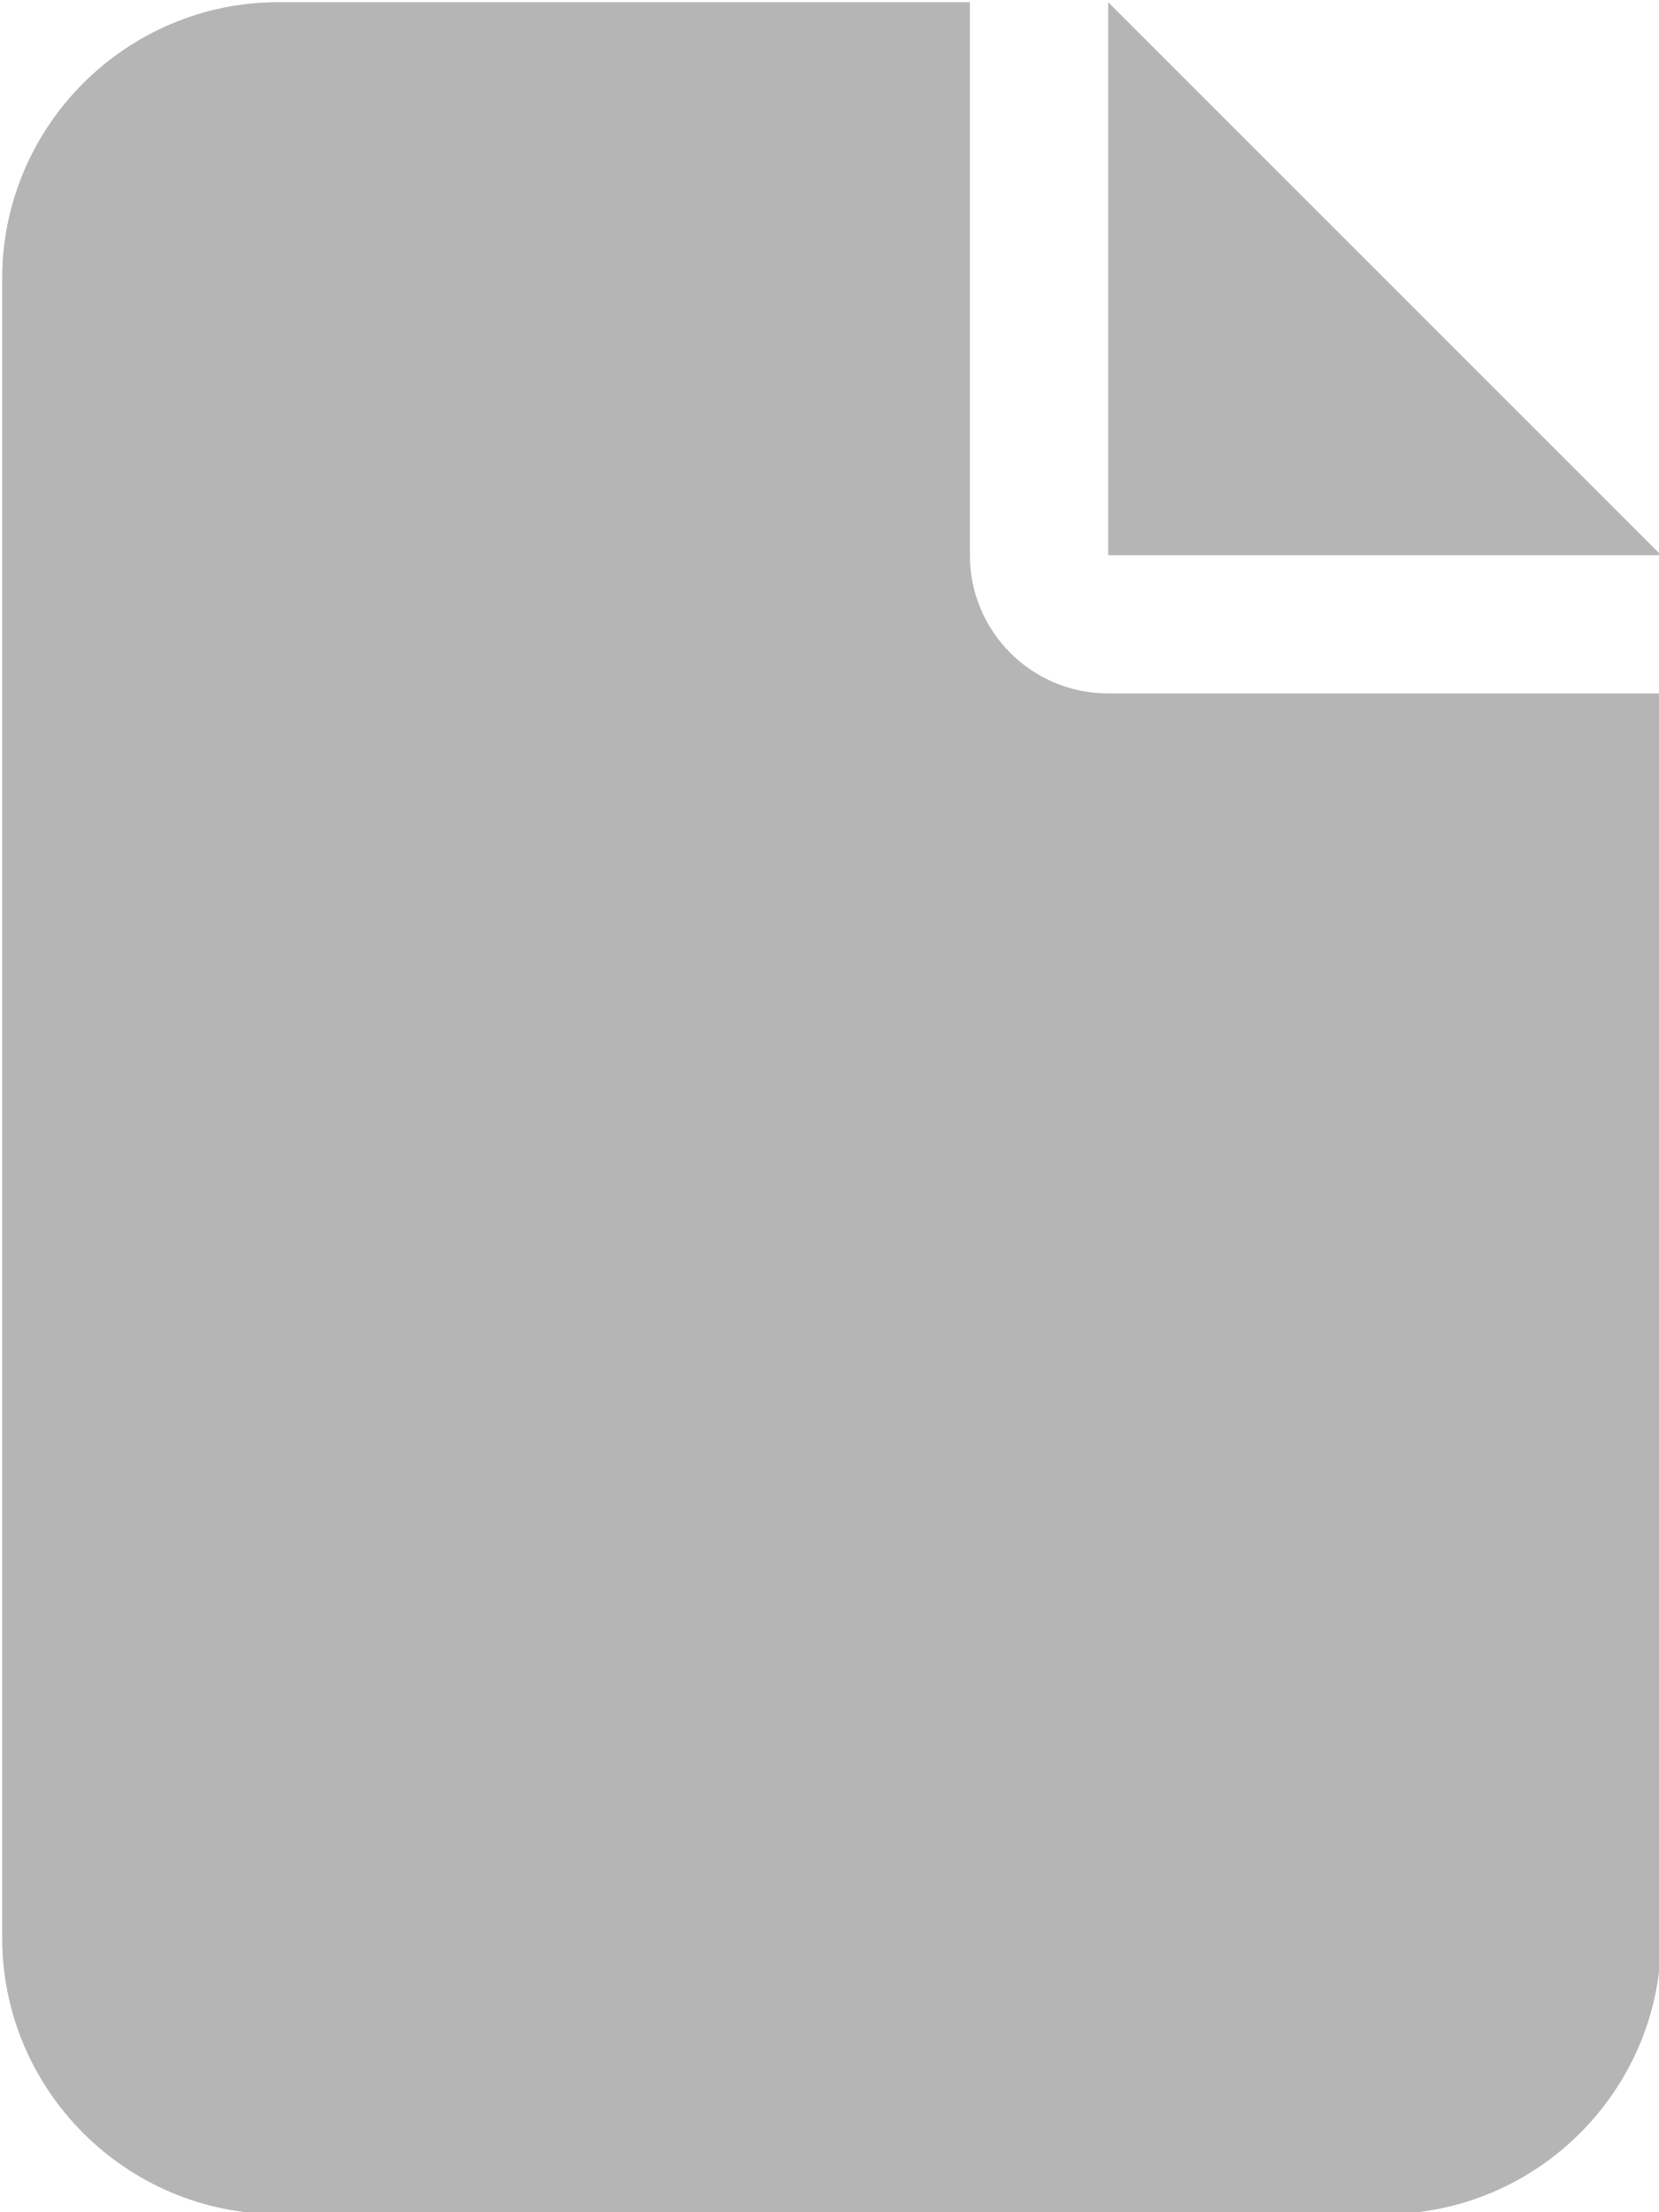
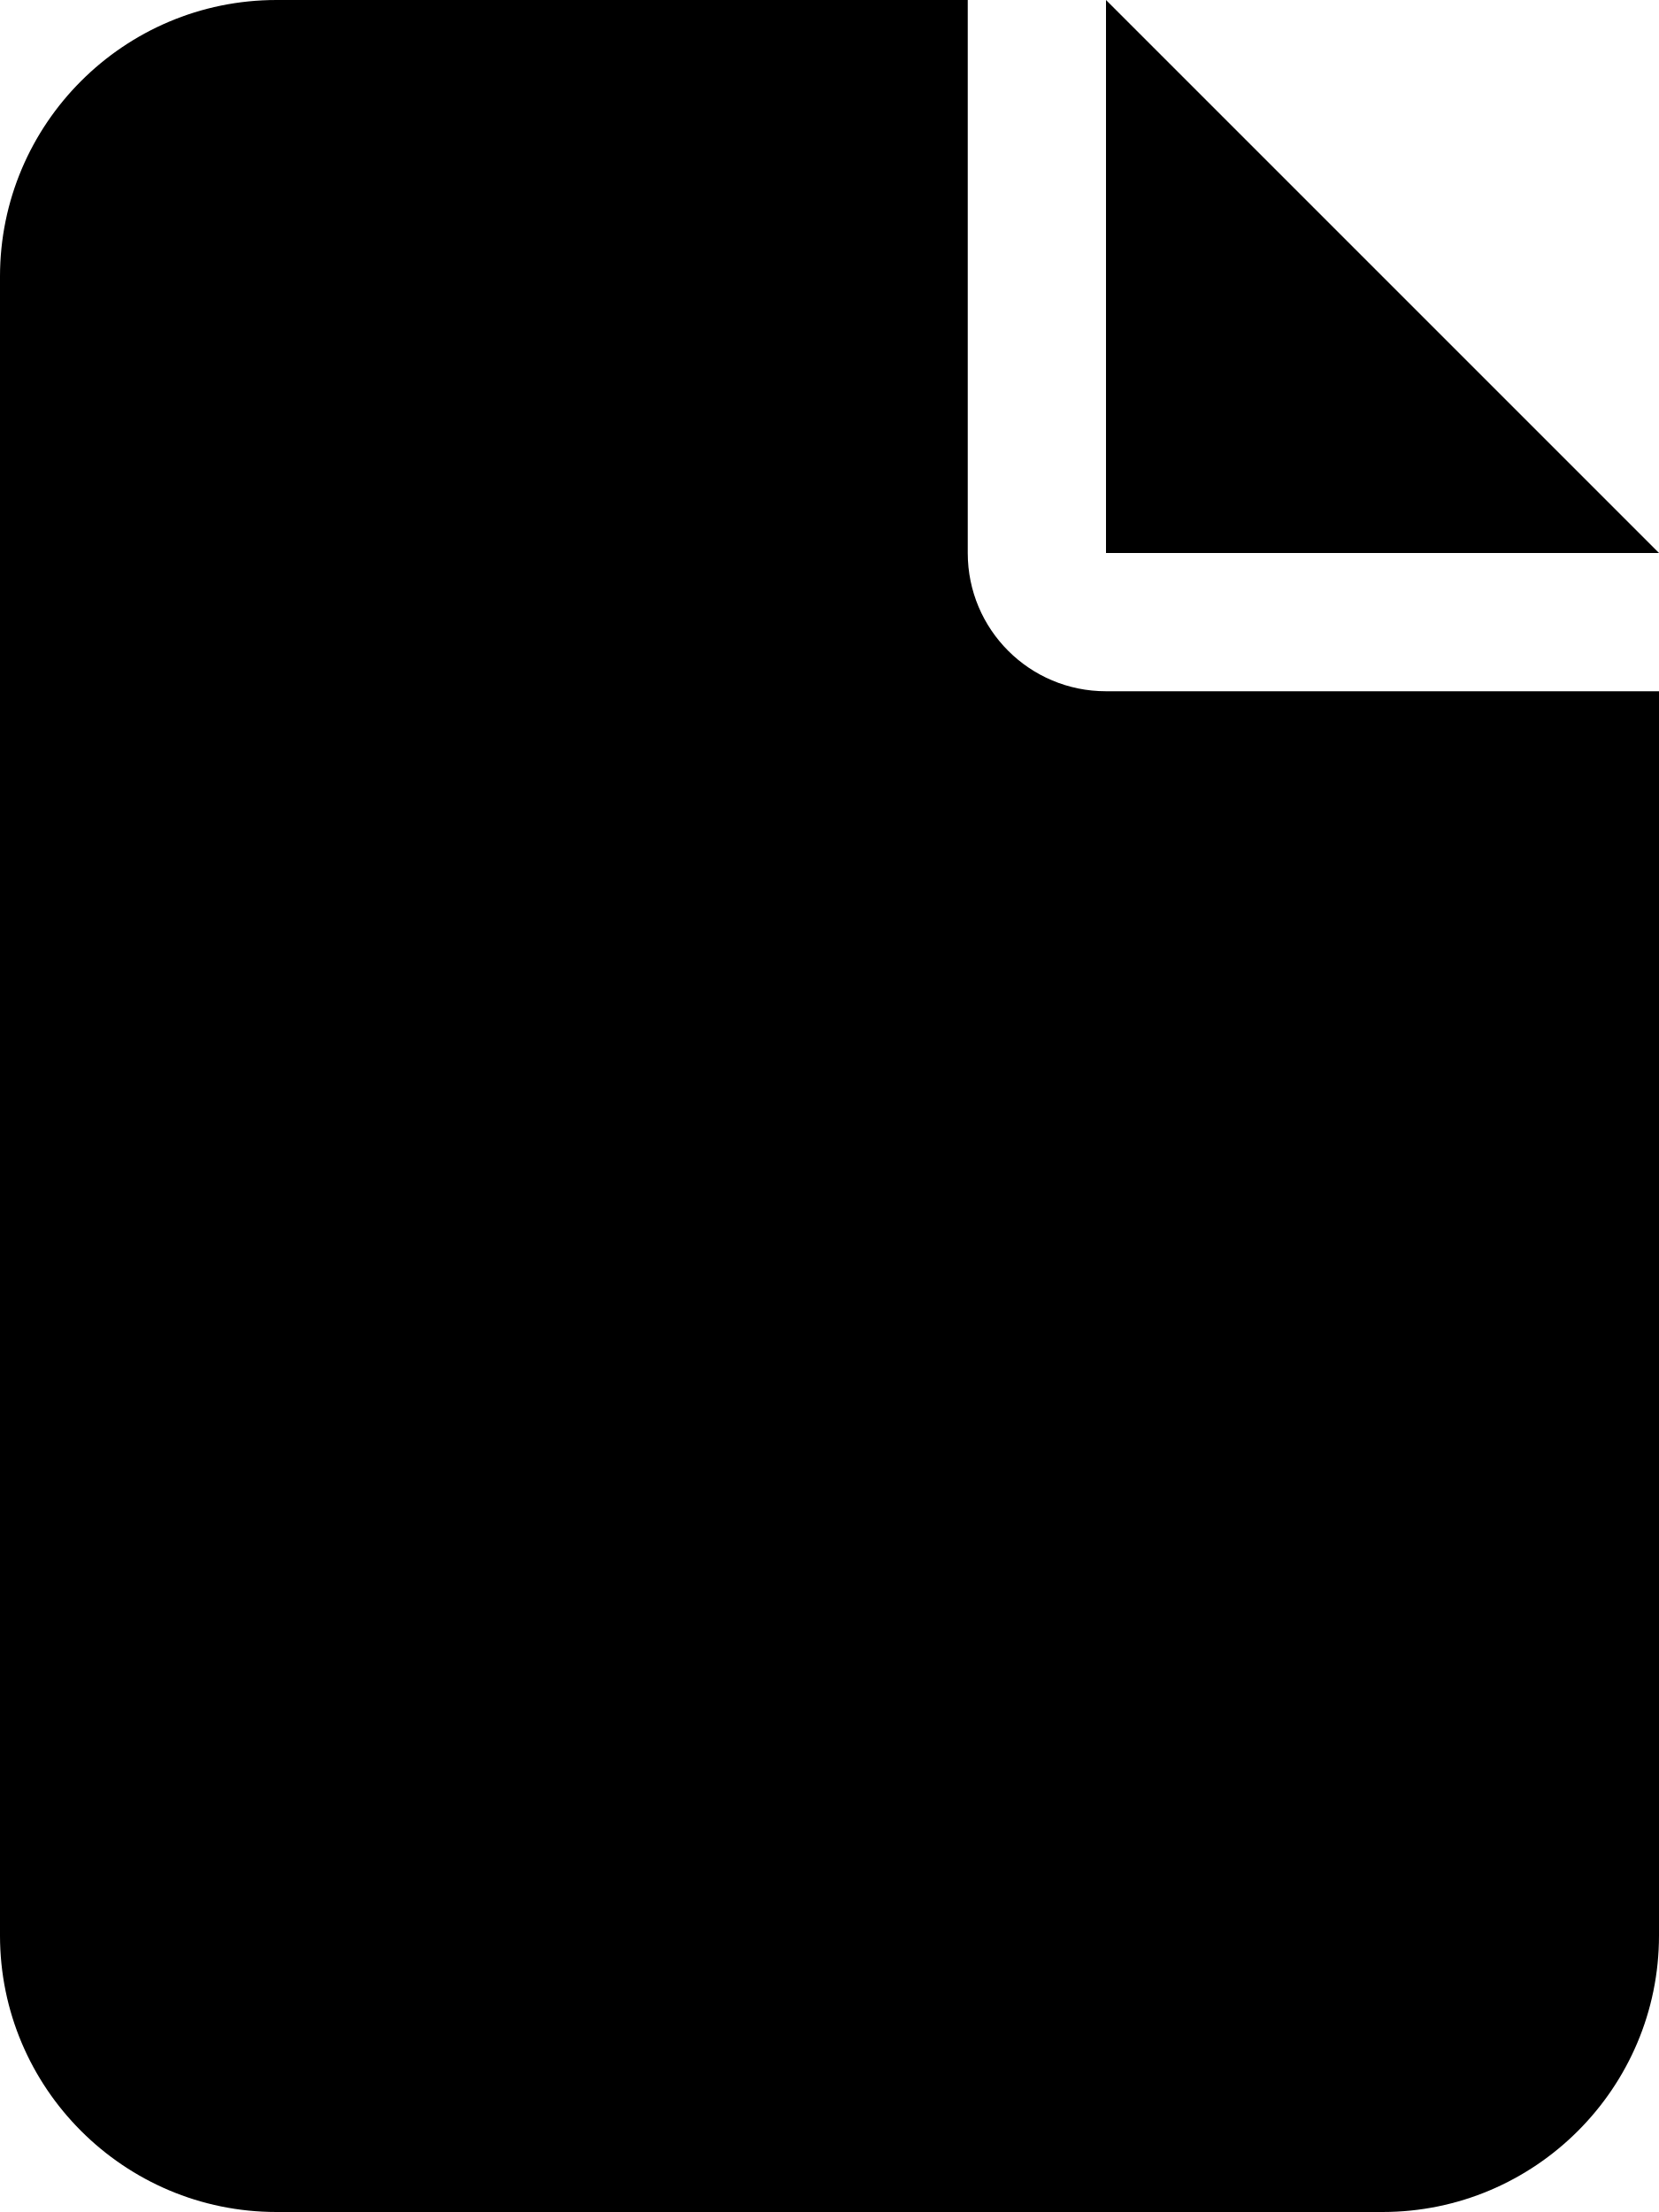
- <svg xmlns="http://www.w3.org/2000/svg" version="1.1" width="384" height="512" viewBox="0 0 384 512" xml:space="preserve">
-   <defs>
- </defs>
-   <g transform="matrix(1 0 0 1 192.5 256.5)">
-     <path style="stroke: none; stroke-width: 1; stroke-dasharray: none; stroke-linecap: butt; stroke-dashoffset: 0; stroke-linejoin: miter; stroke-miterlimit: 4; fill: rgb(181,181,181); fill-rule: nonzero; opacity: 1;" transform=" translate(-192, -256)" d="M 0 64 C 0 28.7 28.7 0 64 0 H 224 V 128 c 0 17.7 14.3 32 32 32 H 384 V 448 c 0 35.3 -28.7 64 -64 64 H 64 c -35.3 0 -64 -28.7 -64 -64 V 64 z m 384 64 H 256 V 0 L 384 128 z" stroke-linecap="round" />
-   </g>
+ <svg xmlns="http://www.w3.org/2000/svg" viewBox="0 0 384 512">
+   <path d="M0 64C0 28.7 28.7 0 64 0H224V128c0 17.7 14.3 32 32 32H384V448c0 35.3-28.7 64-64 64H64c-35.3 0-64-28.7-64-64V64zm384 64H256V0L384 128z" />
</svg>
